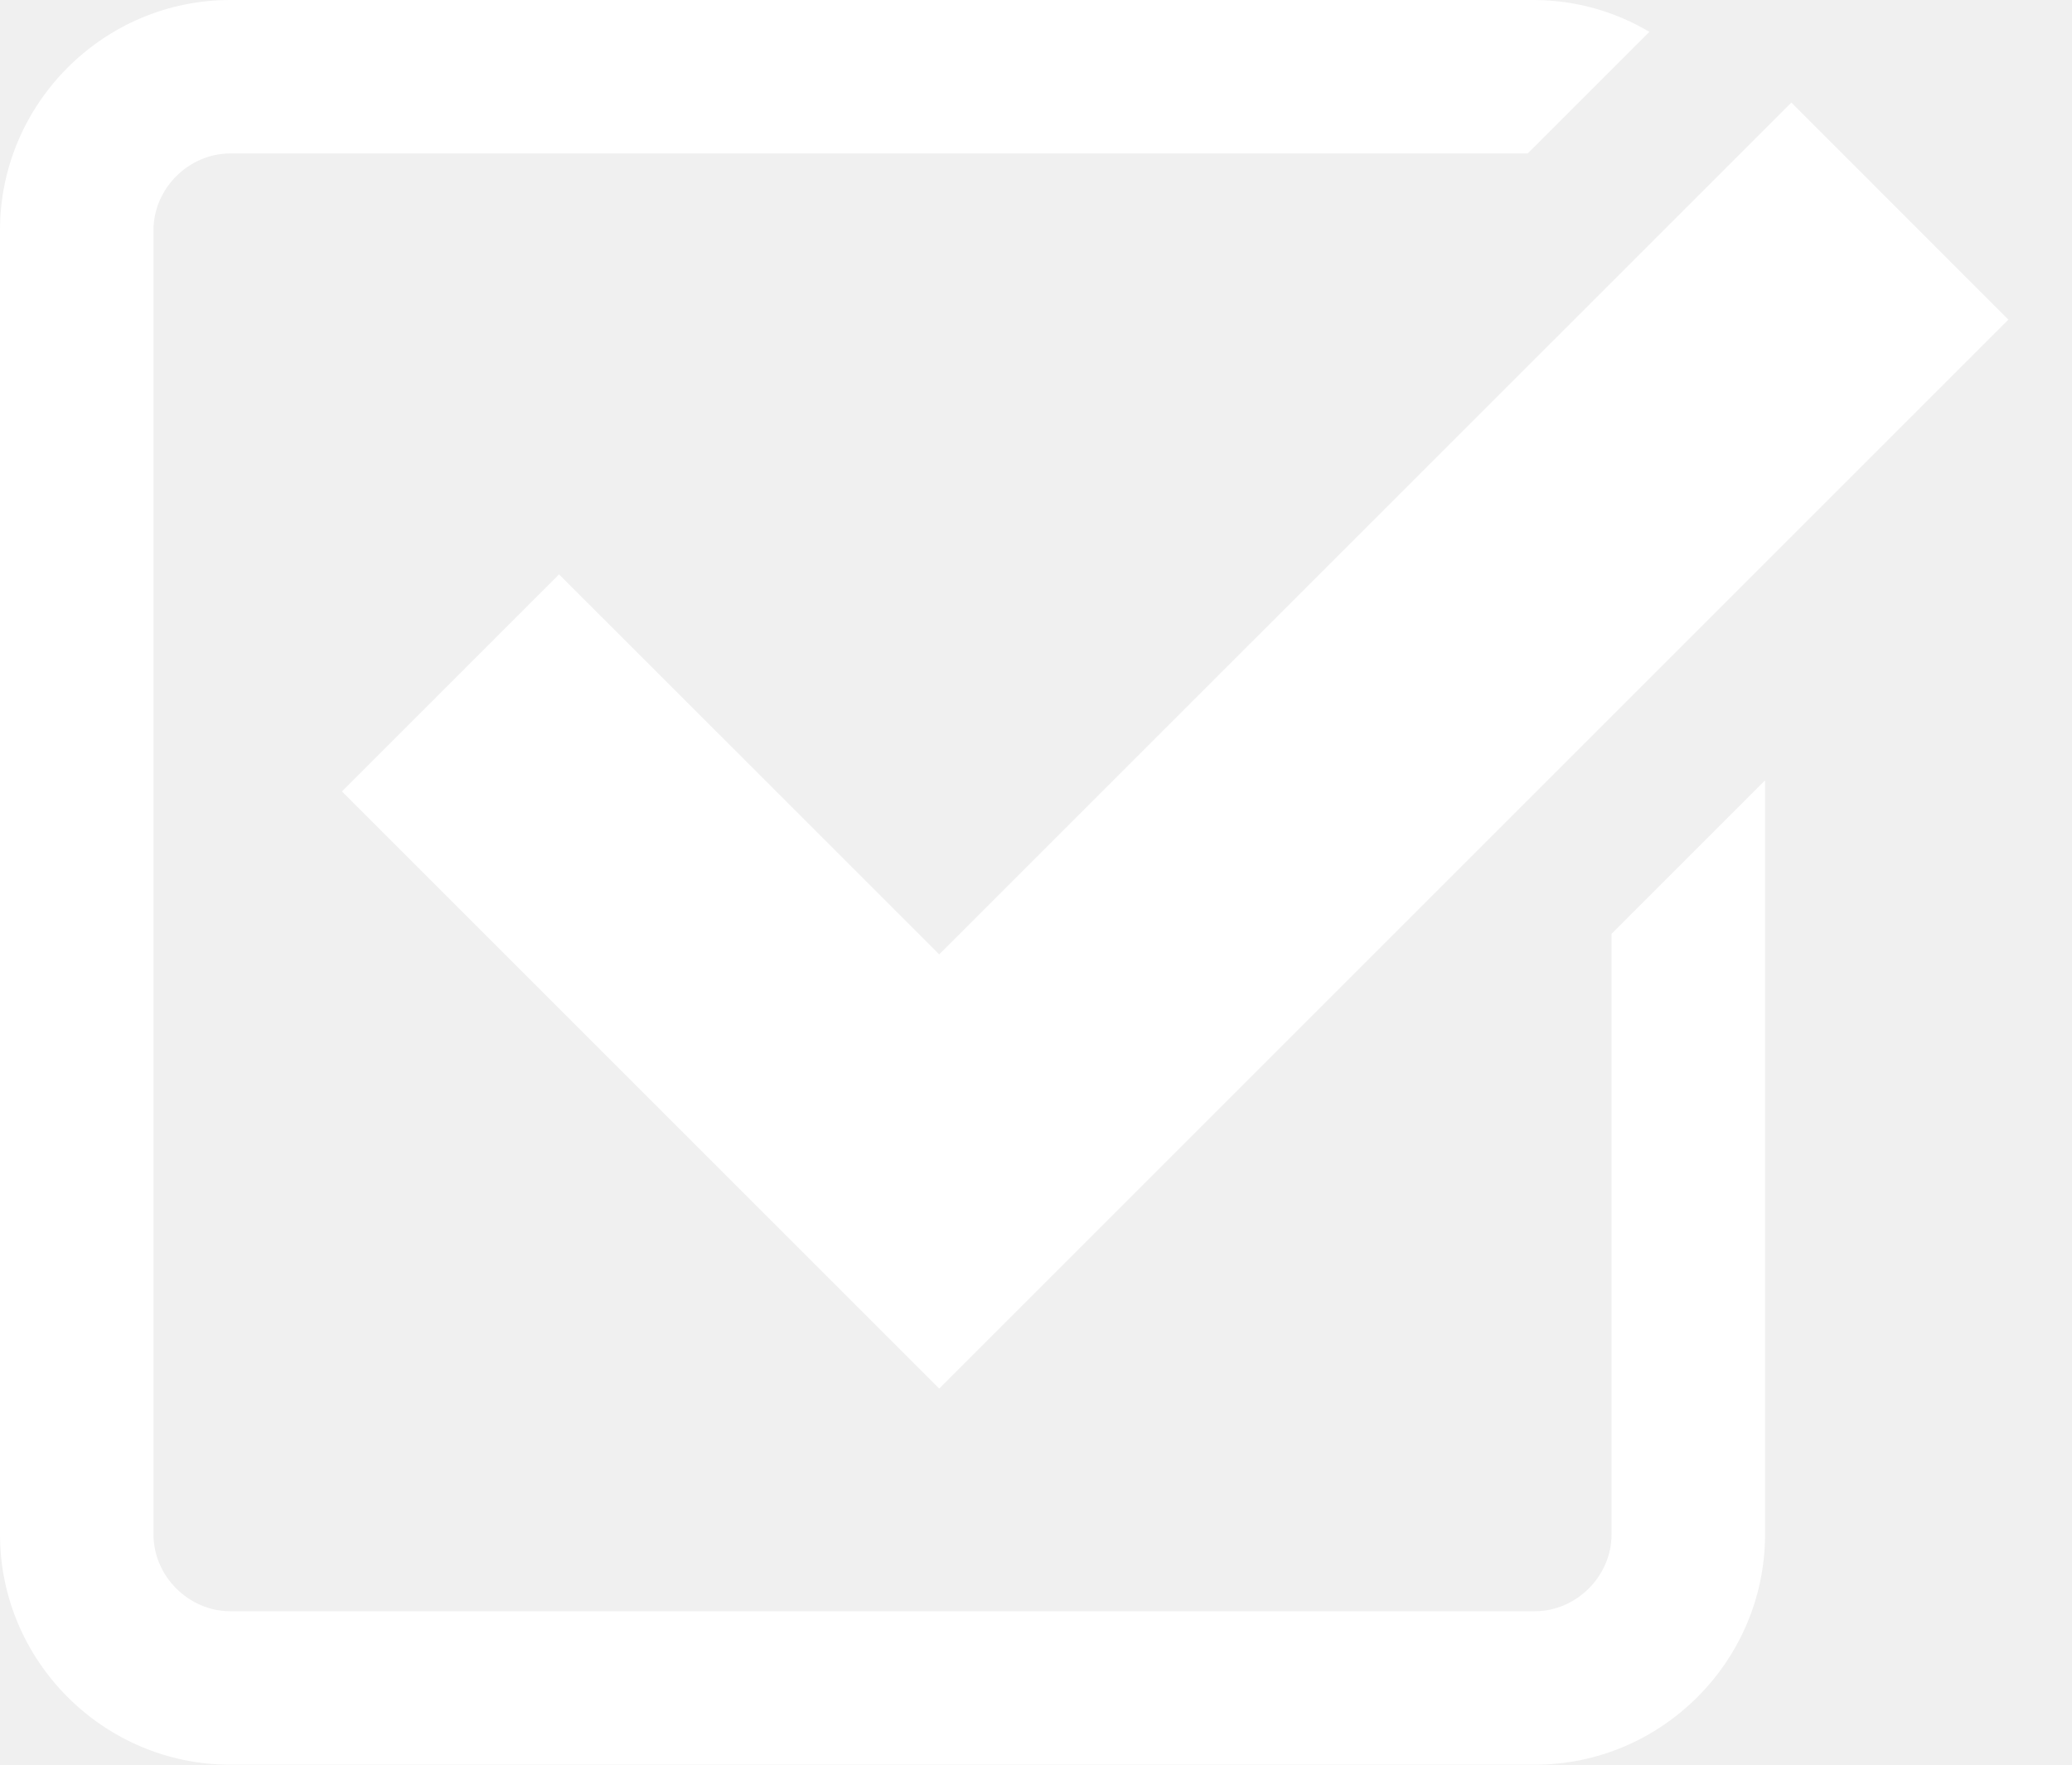
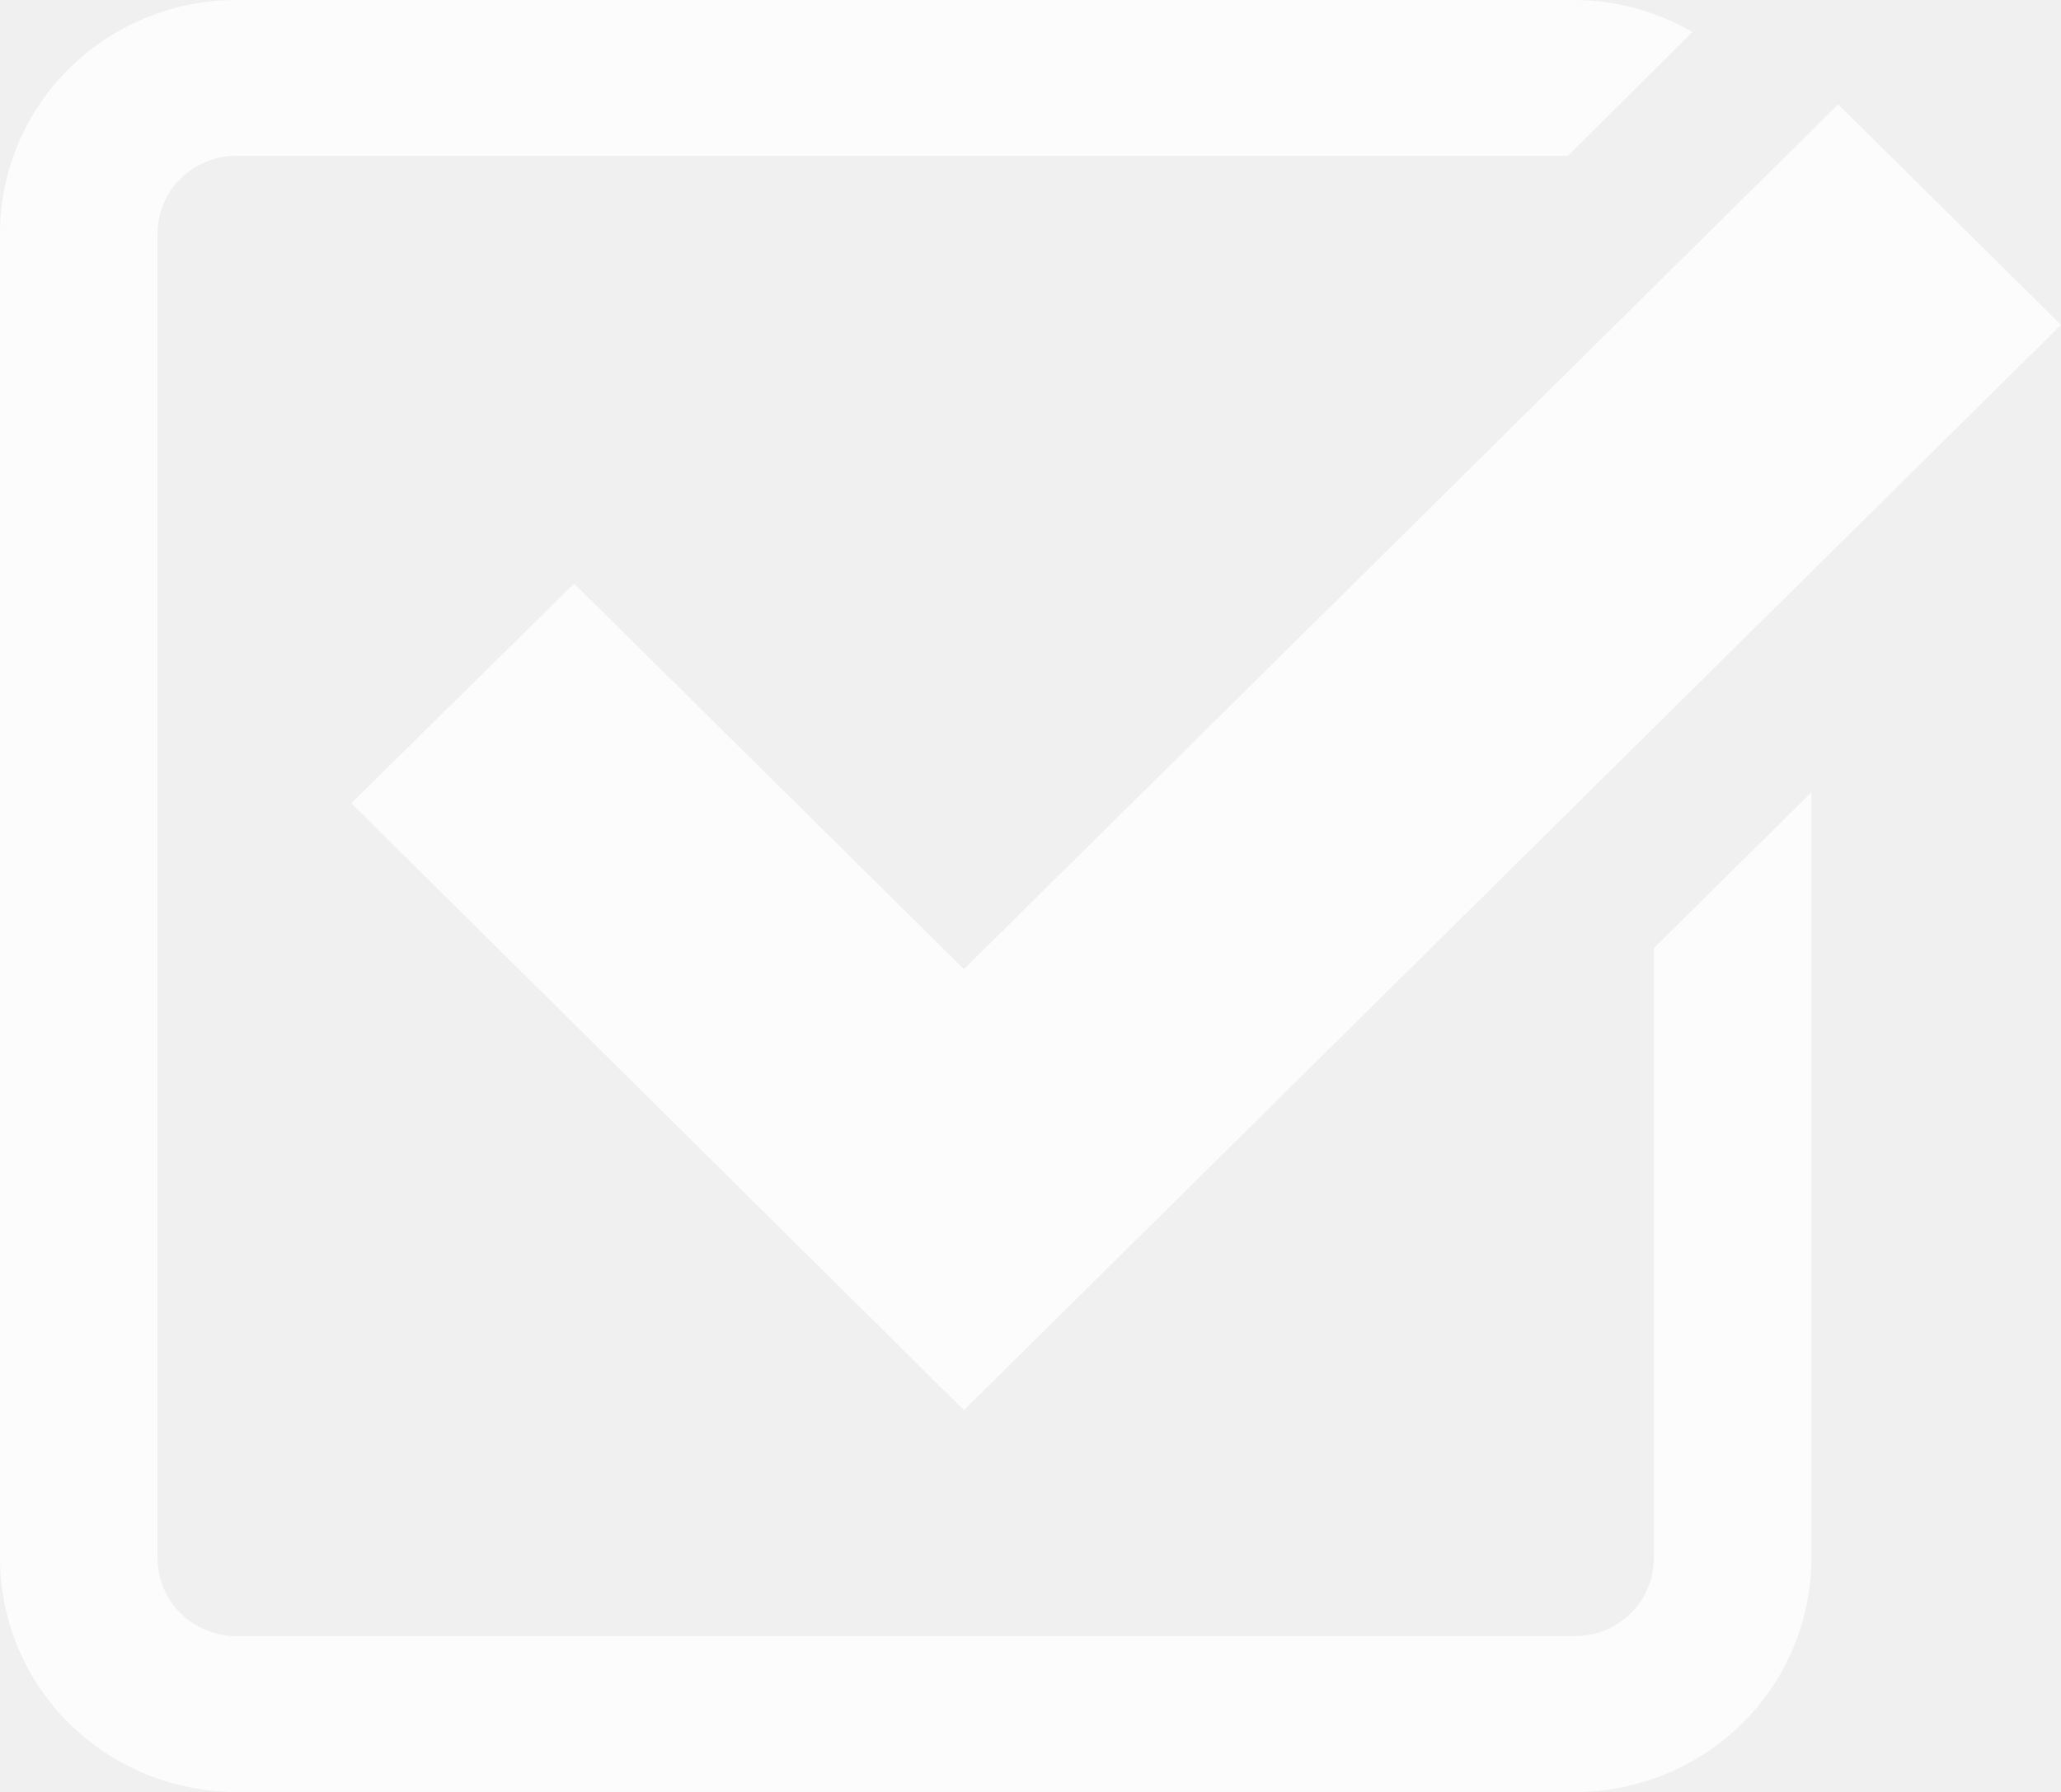
- <svg xmlns="http://www.w3.org/2000/svg" width="27" height="23" viewBox="0 0 27 23">
-   <path fill="#FFFFFF" d="M7.285 7.486l-2.829 2.829 7.783 7.783L26.171 4.166l-2.828-2.829-11.104 11.102z" />
-   <path fill="#FFFFFF" d="M21 20c0 .542-.458 1-1 1H3c-.542 0-1-.458-1-1V3c0-.542.458-1 1-1h16.908L21.493.415A2.96 2.96 0 0 0 20 0H3C1.35 0 0 1.35 0 3v17c0 1.65 1.35 3 3 3h17c1.65 0 3-1.35 3-3v-9.829l-2 2V20z" />
+ <svg xmlns="http://www.w3.org/2000/svg" width="23" height="20" viewBox="0 0 23 20" fill="none">
+   <path d="M6.407 6.513L3.92 8.965L10.757 15.739L23 3.626L20.513 1.165L10.757 10.817L6.407 6.513Z" fill="white" fill-opacity="0.8" />
+   <path d="M18.456 17.391C18.456 17.622 18.364 17.843 18.199 18.006C18.034 18.169 17.811 18.261 17.577 18.261H2.637C2.404 18.261 2.18 18.169 2.015 18.006C1.85 17.843 1.758 17.622 1.758 17.391V2.609C1.758 2.378 1.85 2.157 2.015 1.994C2.18 1.831 2.404 1.739 2.637 1.739H17.498L18.887 0.357C18.489 0.127 18.038 0.004 17.577 0H2.637C1.937 0 1.267 0.275 0.772 0.764C0.278 1.253 0 1.917 0 2.609V17.391C0 18.083 0.278 18.747 0.772 19.236C1.267 19.725 1.937 20 2.637 20H17.577C18.277 20 18.947 19.725 19.442 19.236C19.936 18.747 20.214 18.083 20.214 17.391V8.843L18.456 10.583V17.391Z" fill="white" fill-opacity="0.8" />
</svg>
